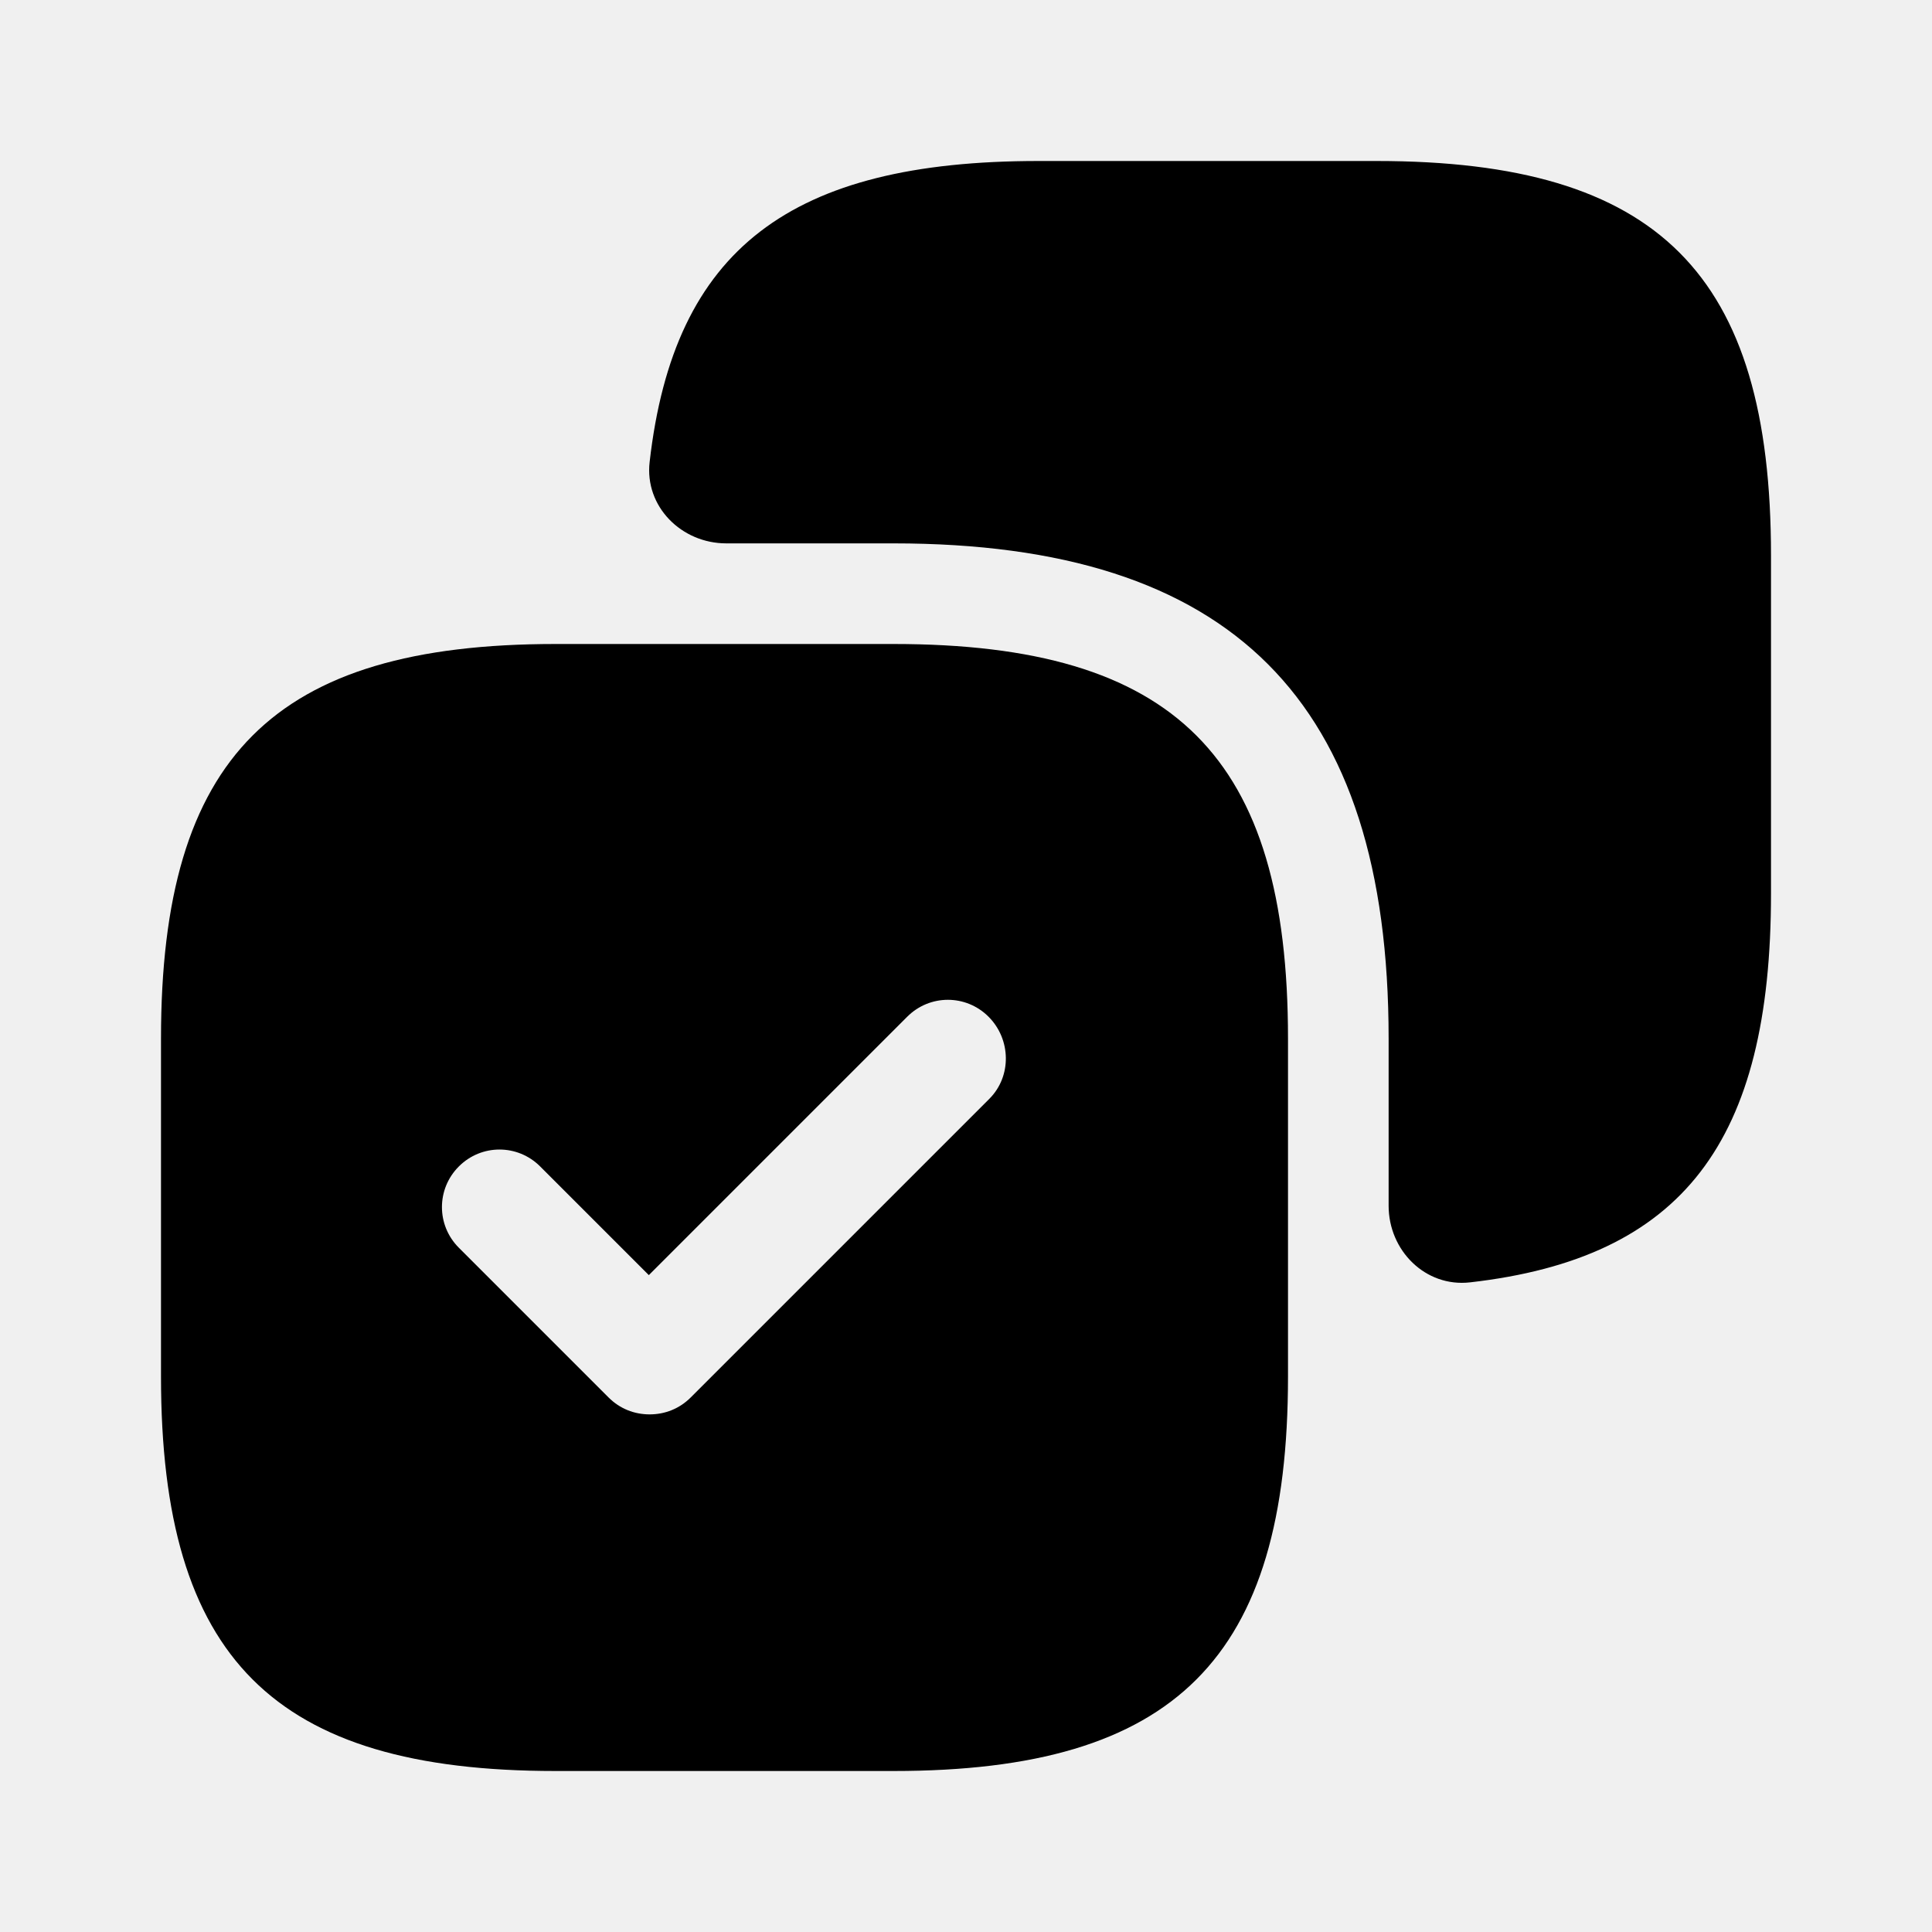
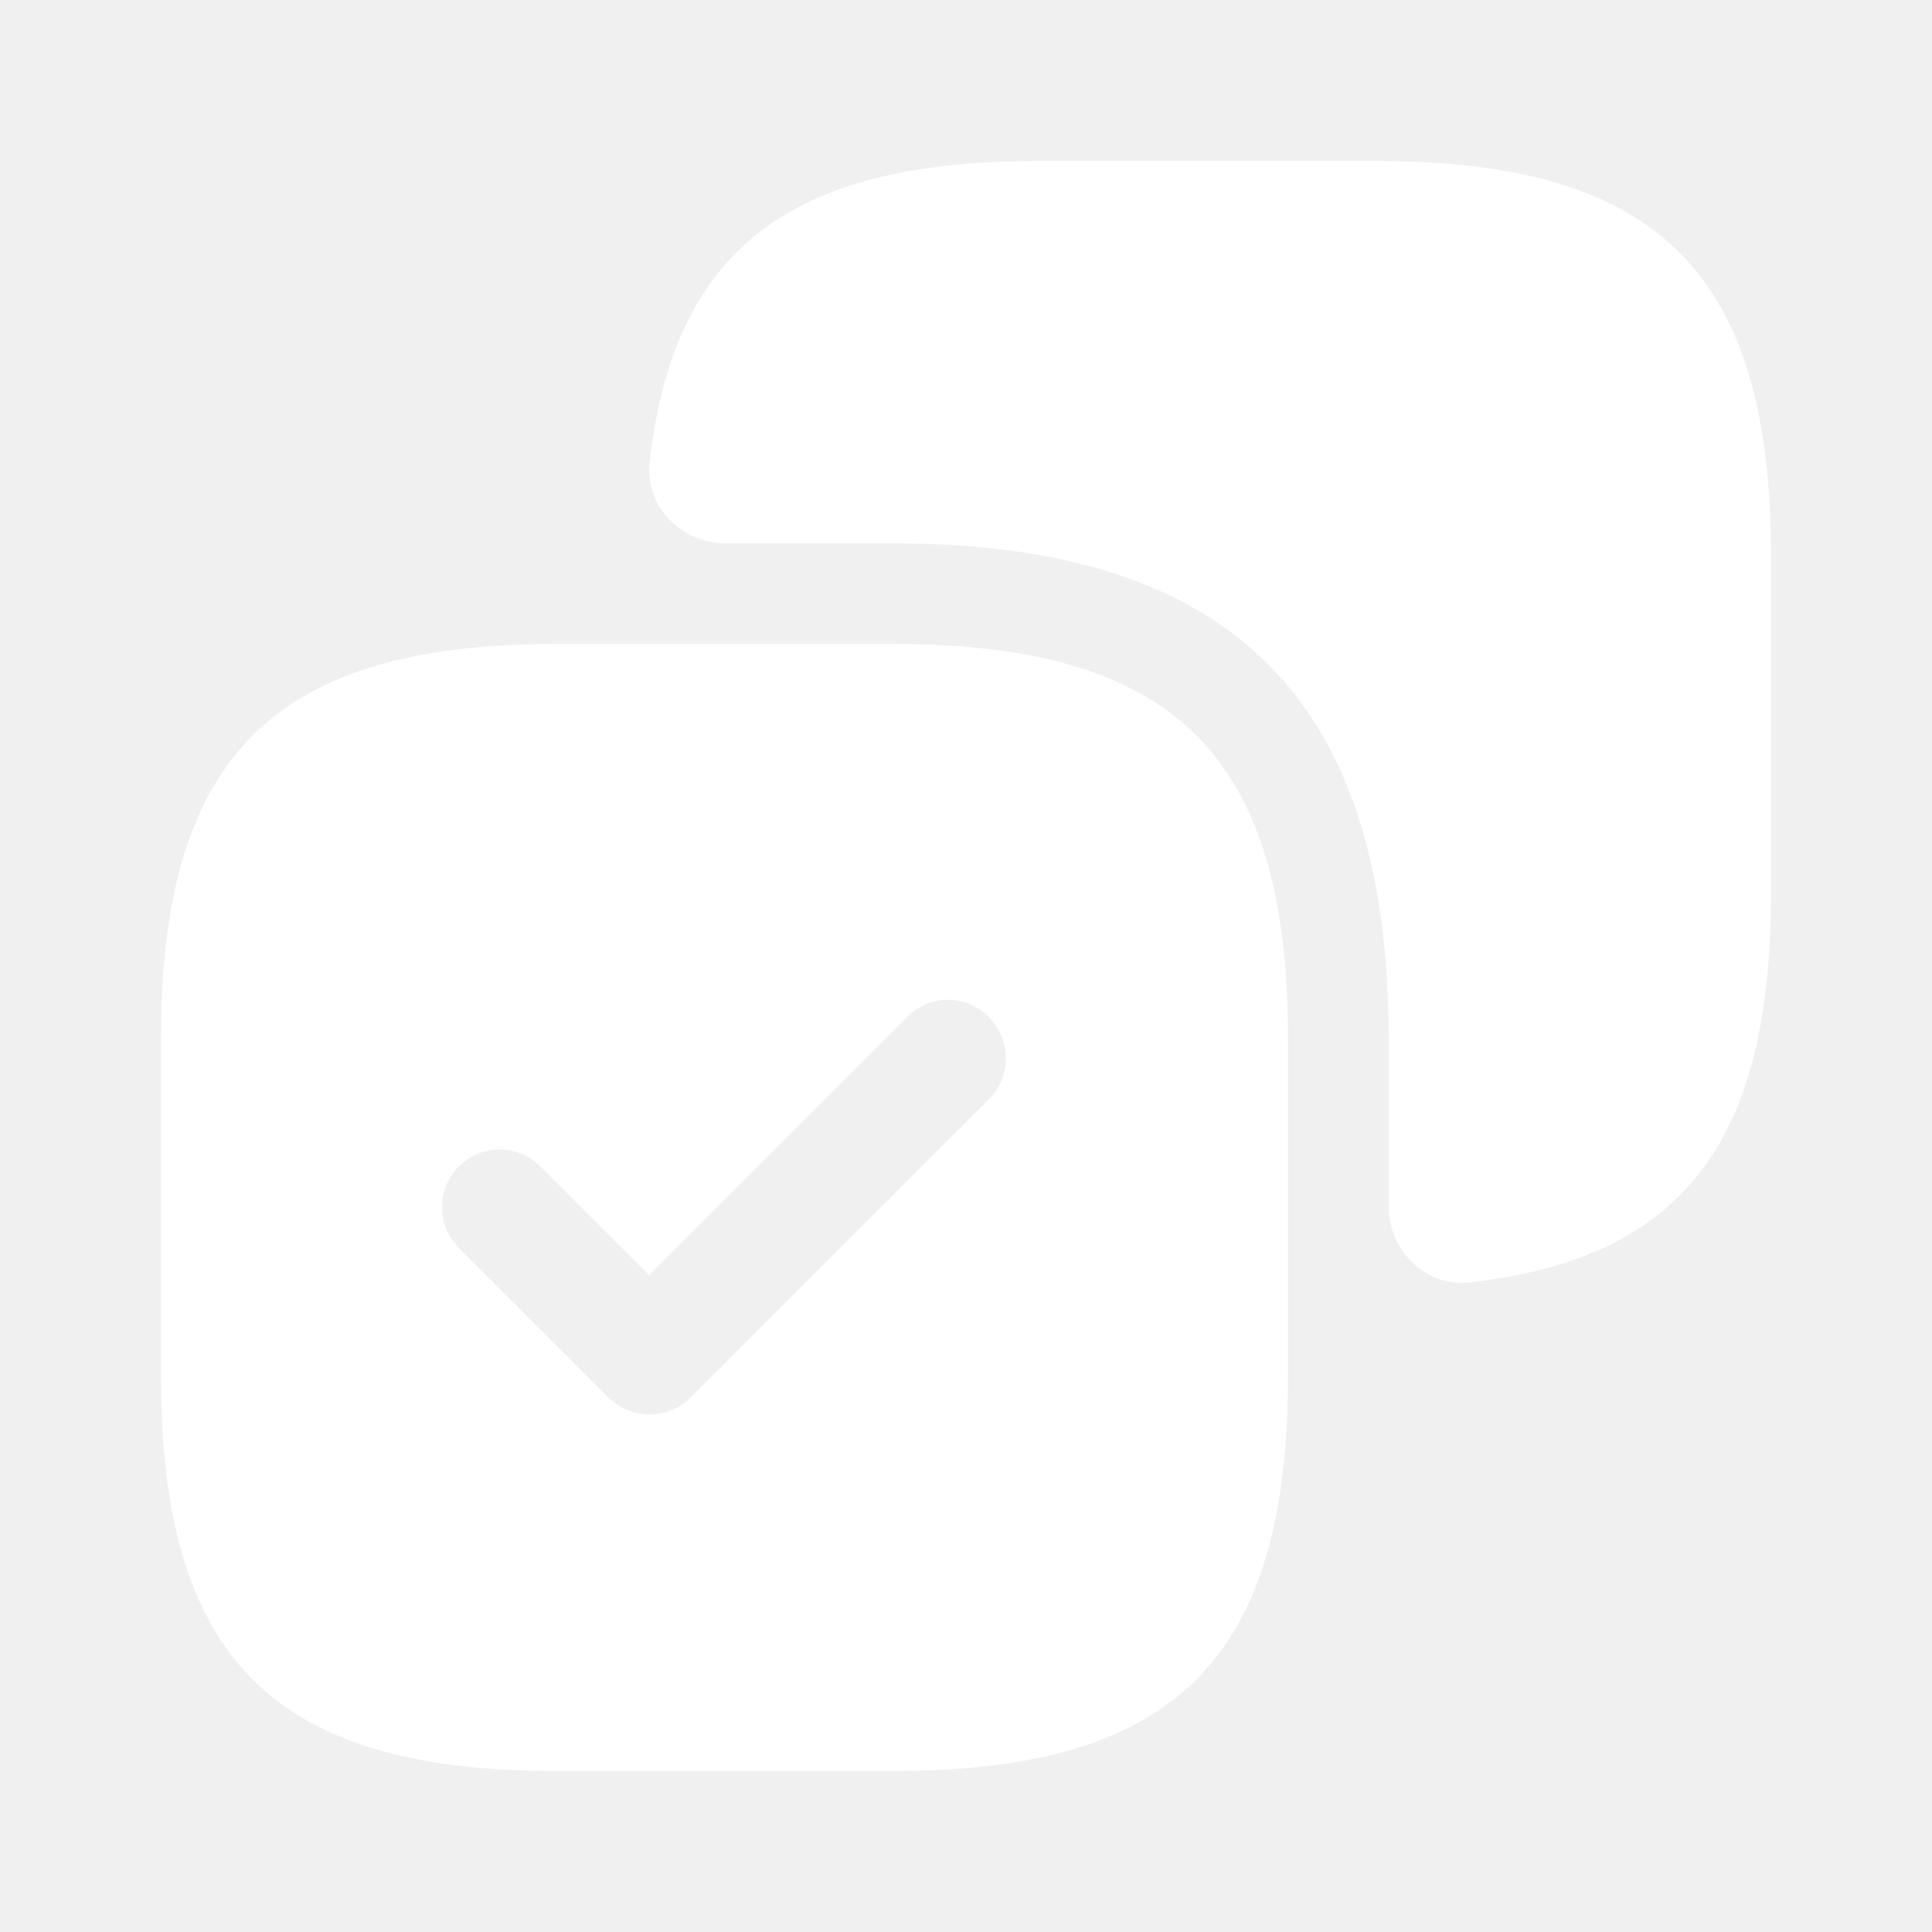
<svg xmlns="http://www.w3.org/2000/svg" width="800px" height="800px" viewBox="0 0 24 24" fill="none">
  <g id="SVGRepo_bgCarrier" stroke-width="0" />
  <g id="SVGRepo_tracerCarrier" stroke-linecap="round" stroke-linejoin="round" />
  <g id="SVGRepo_iconCarrier">
-     <path d="M17.1 2H12.9C9.817 2 8.371 3.094 8.07 5.739C8.006 6.292 8.465 6.75 9.022 6.75H11.1C15.3 6.75 17.25 8.7 17.25 12.9V14.978C17.25 15.535 17.707 15.993 18.261 15.93C20.906 15.629 22 14.183 22 11.1V6.9C22 3.4 20.6 2 17.1 2Z" fill="#000000" />
-     <path d="M11.1 8H6.9C3.4 8 2 9.4 2 12.9V17.1C2 20.6 3.4 22 6.9 22H11.1C14.6 22 16 20.6 16 17.1V12.9C16 9.4 14.6 8 11.1 8ZM12.29 13.65L8.58 17.36C8.44 17.5 8.26 17.57 8.07 17.57C7.88 17.57 7.7 17.5 7.56 17.36L5.7 15.5C5.42 15.22 5.42 14.77 5.7 14.49C5.98 14.21 6.43 14.21 6.71 14.49L8.06 15.84L11.27 12.63C11.55 12.35 12 12.35 12.28 12.63C12.56 12.91 12.57 13.37 12.29 13.65Z" fill="#000000" />
+     <path d="M17.1 2H12.9C9.817 2 8.371 3.094 8.07 5.739C8.006 6.292 8.465 6.75 9.022 6.75H11.1C15.3 6.75 17.25 8.7 17.25 12.9V14.978C17.25 15.535 17.707 15.993 18.261 15.93C20.906 15.629 22 14.183 22 11.1V6.9C22 3.4 20.6 2 17.1 2Z" fill="#FFFFFF" />
+     <path d="M11.1 8H6.9C3.4 8 2 9.4 2 12.9V17.1C2 20.6 3.4 22 6.9 22H11.1C14.6 22 16 20.6 16 17.1V12.9C16 9.4 14.6 8 11.1 8ZM12.29 13.65L8.58 17.36C8.44 17.5 8.26 17.57 8.07 17.57C7.88 17.57 7.7 17.5 7.56 17.36L5.7 15.5C5.42 15.22 5.42 14.77 5.7 14.49C5.98 14.21 6.43 14.21 6.71 14.49L8.06 15.84L11.27 12.63C11.55 12.35 12 12.35 12.28 12.63C12.56 12.91 12.57 13.37 12.29 13.65Z" fill="#FFFFFF" />
  </g>
</svg>
